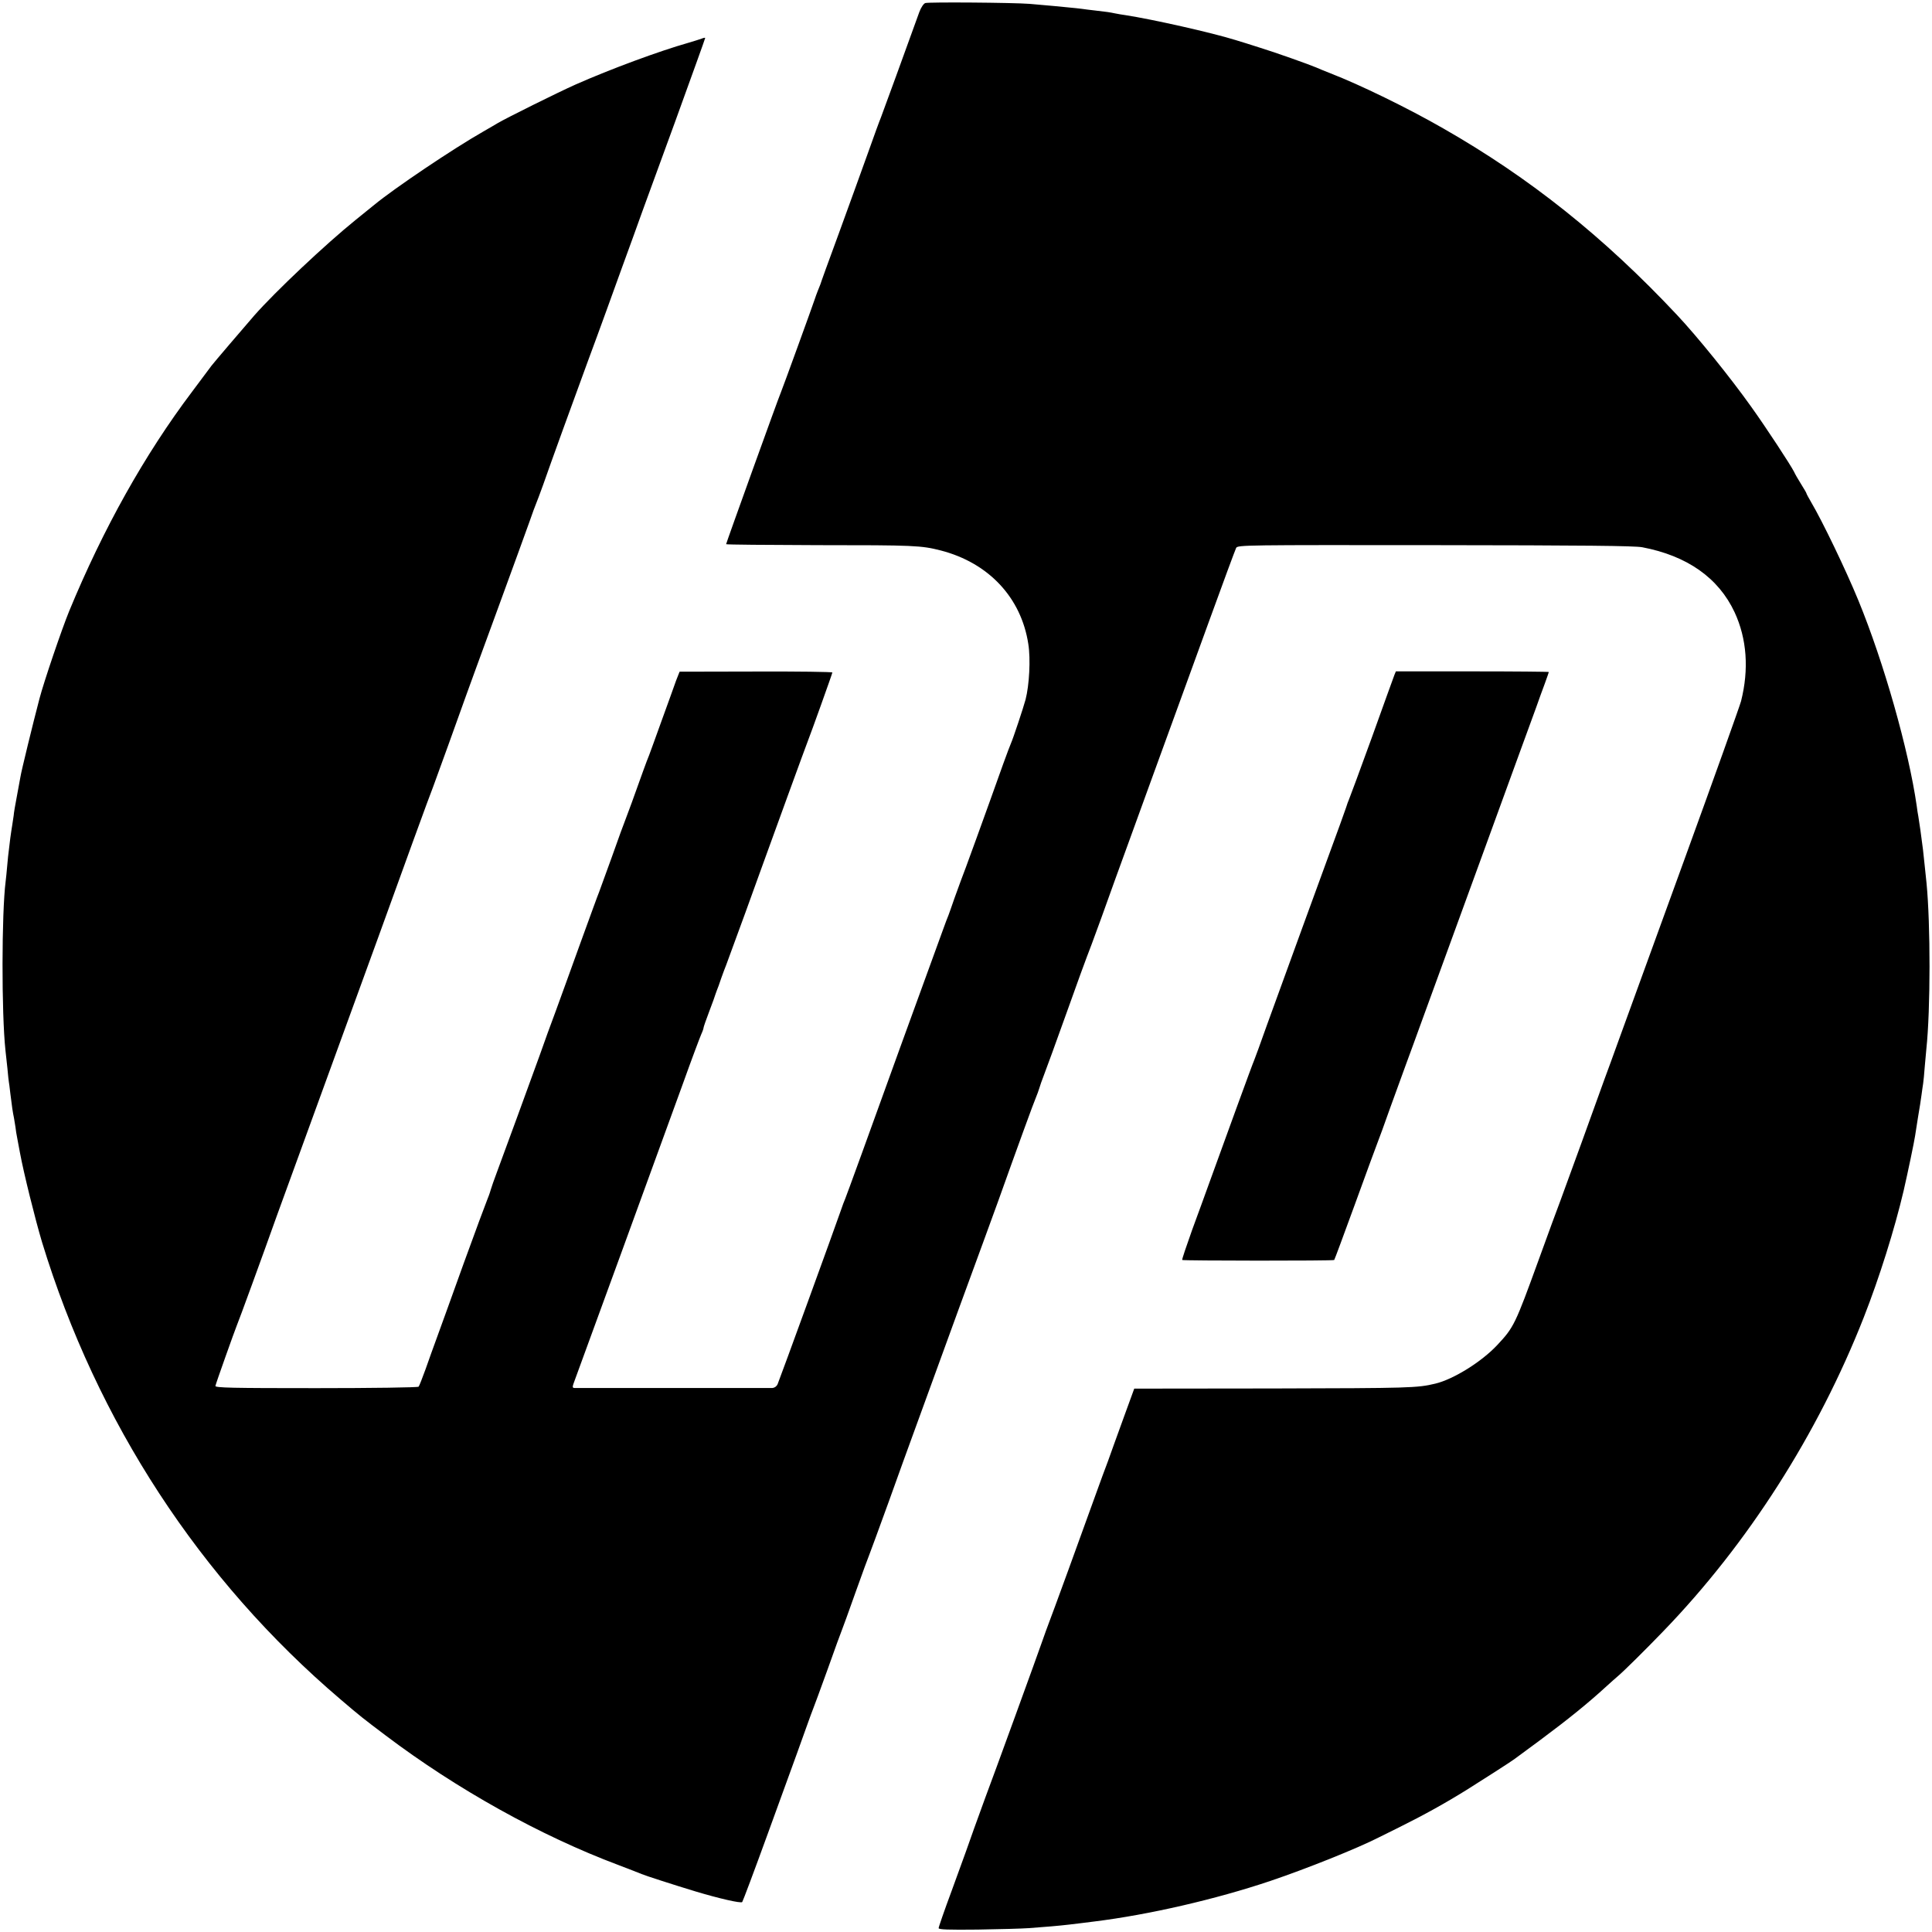
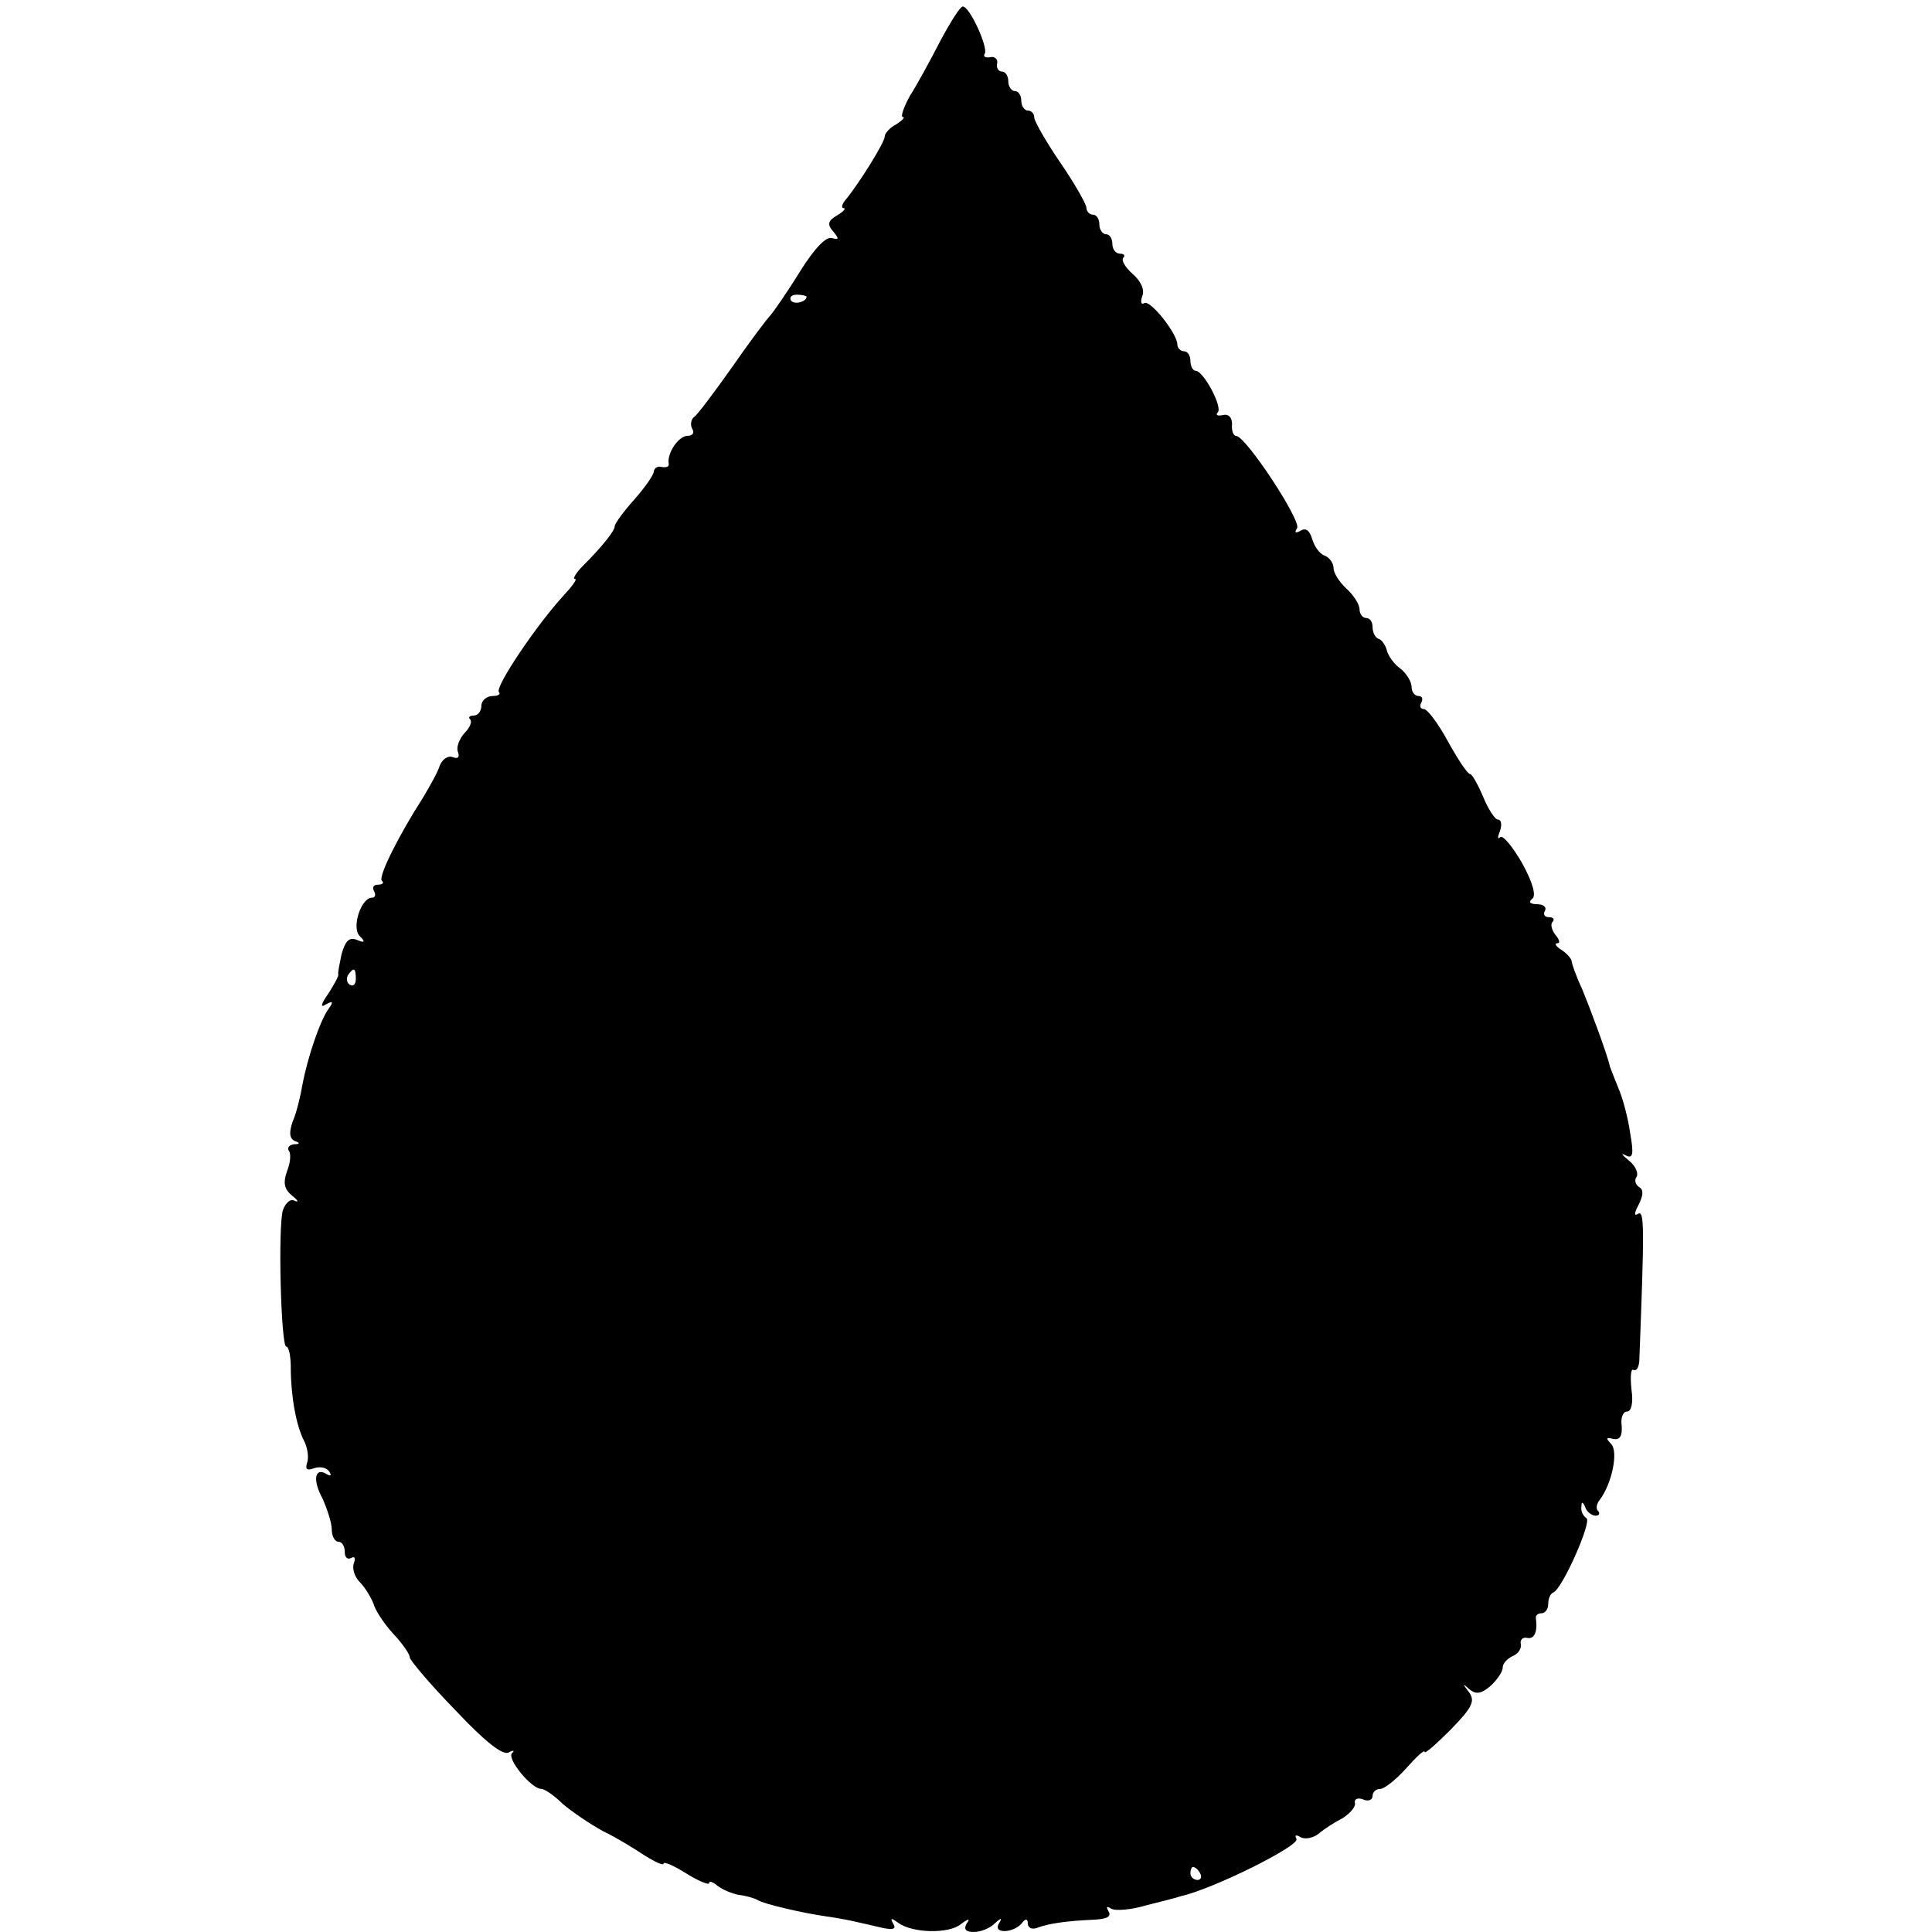
- <svg xmlns="http://www.w3.org/2000/svg" version="1" width="1600" height="1600" viewBox="0 0 1200 1200">
-   <path d="M574.7 1.9c-1.1.4-2.7 2.9-3.7 5.6-7.5 20.8-23.1 63.7-23.9 65.6-.6 1.3-4.2 11.2-8 21.9s-12 33.2-18.1 50c-6.2 16.8-11.3 30.9-11.4 31.5-.2.5-.9 2.3-1.6 4-.6 1.6-1.6 4.1-2 5.5-1.2 3.7-19.9 55.2-20.9 57.5-1.3 2.8-34.1 93.9-34.1 94.5 0 .3 25.5.5 56.8.6 60.3 0 64.3.2 76.5 3.3 29.8 7.7 50 29.3 54.4 58.1 1.5 9.4.6 25.6-1.7 34.5-1.4 5.2-7.8 24.4-9 27-.5 1.1-2.7 6.9-4.9 13-10.1 28.4-25.3 70.3-26.3 72.5-.5 1.4-2.3 6.3-4 11-1.6 4.7-3.3 9.4-3.7 10.5-.5 1.1-2 5.1-3.4 9-5.7 15.7-23.1 63.6-26.2 72-18.7 51.9-33.8 93.4-34.5 95-.5 1.1-1.8 4.5-2.8 7.5-3.5 10.2-37.6 103.9-39.2 107.7-.6 1.4-1.9 2.3-3.2 2.4h-123c-1.5-.1-1.4-.6.4-5.4 2.3-6.1 52.6-144 67-183.7 5.4-15.1 10.6-28.9 11.4-30.7.8-1.7 1.4-3.5 1.4-4 0-.4 1.6-5.1 3.6-10.3 2-5.2 3.7-10 3.8-10.5.2-.6.6-1.7.9-2.5.4-.8 1.6-4.2 2.7-7.5 1.2-3.3 2.5-6.9 3-8 .4-1.1 1.9-5.2 3.3-9 1.4-3.9 5.4-14.7 8.8-24 3.4-9.4 7.6-21.1 9.4-26 6.1-16.9 28.4-78.2 29.4-80.6 1.7-4.2 15.1-41.6 15.1-42.2 0-.4-21.4-.7-47.5-.6l-47.4.1-2.2 5.6c-1.1 3.2-5.1 14.2-8.9 24.7-3.7 10.4-7.3 20.1-7.8 21.5-.6 1.4-2.2 5.6-3.6 9.5-5.8 16.3-9.8 27.2-11.1 30.5-.8 1.9-4.6 12.3-8.4 23.1-3.9 10.8-7.5 20.7-8 22-.6 1.3-5.8 15.7-11.7 31.9-5.8 16.2-12.8 35.3-15.4 42.5-2.7 7.1-7.1 19.3-9.8 27-5.7 15.8-23.2 63.6-26.9 73.5-1.4 3.6-2.9 8.1-3.5 10-.5 1.9-1.6 4.8-2.3 6.5-.7 1.6-7.3 19.4-14.6 39.5-7.2 20.1-14.7 40.8-16.6 46-1.9 5.2-5.1 14-7 19.5-2 5.5-3.9 10.4-4.3 10.8-.5.5-29.1.9-63.6.9-52.2 0-62.9-.2-62.6-1.4.3-1.6 12-34.4 13.2-37.3.9-1.9 16.5-44.6 25-68.5 2.1-5.8 16.3-44.7 31.5-86.5s29.4-80.7 31.5-86.5c12.7-35.2 32.7-90.3 34.1-93.5 1-2.6 17.4-47.9 20.4-56.5 1.3-3.6 9.8-27 19-52s18.2-50 20.2-55.5c1.9-5.5 3.9-10.9 4.4-12 .5-1.1 2.4-6.3 4.3-11.5 4.3-12.4 18.9-52.6 27.5-76 3.8-10.2 9.2-25 12.1-33 6.6-18.4 11.9-32.8 16.5-45.5 2-5.5 4.4-12.3 5.4-15 1-2.8 10.2-28 20.5-56.1C429.6 47.2 438 24 438 23.6c0-.3-1-.1-2.2.4-1.3.5-5 1.6-8.3 2.6-18 5.1-48.3 16.3-70 25.9-11 4.9-43 20.8-48.4 24-.9.6-5 2.9-9.1 5.3-18.6 10.6-55 35.1-67.5 45.4-1.1.9-6.3 5.1-11.5 9.3-18.7 15.1-50 44.6-63.1 59.5-7.3 8.4-24.8 28.9-26.5 31.1-1 1.4-6.5 8.7-12.1 16.2-29.5 39.1-55.2 85.1-76.3 136.2-4.6 11.2-15.8 44.1-18.5 54.5-3.9 14.8-11.4 45.5-11.8 48.5-.4 2.2-1.4 7.8-2.3 12.5-.9 4.7-1.8 9.8-1.9 11.5-.2 1.6-.6 4.3-.9 6-.3 1.6-.8 5.2-1.2 8-.3 2.7-.7 6.1-.9 7.5-.2 1.4-.7 5.6-1 9.5-.3 3.8-.8 8.3-1 10-2.5 19.6-2.6 81.8-.1 105 .2 1.6.7 6.6 1.2 11 .4 4.4.8 8.2.9 8.5.1.3.5 3.4.9 7 1 8.2 1.5 11.7 2.3 15.5.3 1.6.7 4.1.9 5.5.1 1.4.7 5 1.3 8 .6 3 1.2 6.6 1.5 8 2.3 12.5 9.4 41.1 13.7 55.5 34.1 111.7 98.1 209.7 185.5 284.1 12.4 10.6 14 11.8 27.9 22.3 44.2 33.4 96.3 62.4 144.6 80.5 6.8 2.6 13.3 5.1 14.4 5.6 2 .9 20.9 7 33.5 10.8 14.3 4.3 28.1 7.5 29 6.6.4-.5 7.4-19.1 15.5-41.4 19.2-52.7 21.8-60 25-69 1.5-4.1 3-8.4 3.5-9.5.5-1.1 4.5-12.1 9-24.5 4.4-12.4 8.4-23.4 8.9-24.5.5-1.1 4.3-11.7 8.5-23.5s8.1-22.4 8.6-23.5c.5-1.1 5.9-16 12.1-33 6.1-17.1 12.4-34.4 13.9-38.5a41924.583 41924.583 0 0 0 29.5-81c11.4-31.1 20.9-57 24.5-67 11.6-32.5 22.3-61.9 23.5-64.5.7-1.7 1.6-4.1 2-5.5.4-1.4 1.7-5.2 3-8.5s7.6-20.6 14-38.5 12-33.4 12.5-34.5c.5-1.1 4.6-12.1 9.1-24.5 4.4-12.4 12.5-34.7 17.9-49.5 5.4-14.9 10.7-29.5 11.8-32.5 1.7-4.7 7-19.2 18.2-50 1.5-4.1 10-27.4 18.8-51.7 8.8-24.3 16.5-45 17-46 1-1.8 5.7-1.8 123.4-1.7 92.2.1 123.9.4 128.8 1.3 27.9 5.3 47.4 19 57.4 40.4 7.6 16.4 9 35.4 4 55.2-.9 3.3-16.9 48.1-35.6 99.5-18.7 51.4-36.7 100.9-40 110-3.3 9.1-7.4 20.5-9.3 25.5-1.8 4.9-8.1 22.3-13.9 38.5-5.9 16.2-12 32.9-13.5 37-1.6 4.1-7.6 20.5-13.4 36.5-14.6 40.2-15.4 41.9-25.7 52.9-9.7 10.4-27.2 21.3-38.5 24-11.3 2.7-15.7 2.8-99.9 3l-87.1.1-6.2 17c-3.4 9.3-6.4 17.7-6.7 18.5-.3.8-1.8 5.1-3.4 9.5-1.7 4.4-4.8 12.9-7 19-9.1 25.4-28.4 78.3-29.9 82-.8 2.2-2.6 6.9-3.8 10.5-2.5 7.3-30.6 84.6-35.5 97.5-3.5 9.5-11.2 30.9-12 33.4-.5 1.4-4.5 12.5-8.9 24.5-4.5 12.1-8.1 22.5-8.1 23.2 0 .9 5.9 1.1 24.3.9 13.3-.2 27.6-.6 31.7-.9 4.1-.3 10.4-.8 14-1.1 3.6-.3 8.5-.8 11-1.1 2.5-.3 5.9-.7 7.5-.9 1.7-.2 5.3-.7 8-1 34-4.2 75.6-13.8 109.5-25.2 22.5-7.6 54-20.2 67.5-27.1 2.2-1.1 7.8-3.9 12.5-6.2 15.3-7.6 28.5-14.9 42-23.3 7.4-4.6 28-17.8 29.5-19 .6-.4 7.8-5.7 16-11.8 17.5-13 30.1-23.2 41.4-33.6 2.5-2.3 5.7-5.1 7.1-6.3 3.9-3.3 17.5-16.8 28-27.7 52.5-54.3 96.1-122.5 124.6-195 9.7-24.7 19.1-54.6 24.8-78.8 2.6-11.3 6.6-30.5 7.1-34 .2-1.1 1-6.3 1.8-11.5.9-5.2 1.9-11.5 2.2-14 .3-2.5.8-5.6 1-7 .2-1.4.7-6.1 1-10.5.4-4.4.9-9.4 1-11 2.6-24.4 2.6-77.5.1-103-.2-1.7-.7-6.4-1.1-10.5-.4-4.1-.9-8.7-1.1-10.3-.8-6.7-2.5-18.6-2.9-20.7-.3-1.3-.7-4.2-1-6.5-5-34.7-20.4-89-36.2-127.5-7.8-19-22.4-49.3-29.2-60.8-1.7-2.9-3.1-5.5-3.1-5.8 0-.3-1.5-2.8-3.3-5.7-1.8-2.9-3.8-6.3-4.4-7.7-2-4-17.3-27.4-26.7-40.5-12.8-18-33.4-43.5-46-56.9-45.5-48.5-91.4-85.1-145.1-115.8-22.1-12.7-52.1-27.3-70-34.2-3.8-1.5-7.9-3.2-9-3.7-3.9-1.7-26.1-9.6-35-12.3-4.9-1.6-11.7-3.7-15-4.7C752.4 20.2 715.8 12 699 9.4c-1.9-.2-4.8-.8-6.5-1.1-3.4-.7-4.6-.9-12.5-1.8-3-.3-6.6-.8-8-1-1.4-.2-5.2-.6-8.5-.9-5.8-.6-9.1-.9-24-2.2-10.1-.8-62.7-1.2-64.8-.5z" />
-   <path d="M866.1 419.2c-.5 1.3-6.8 18.7-14 38.8-7.3 20.1-13.7 37.4-14.2 38.5-.5 1.1-1.3 3.3-1.8 5-.5 1.6-5.7 16-11.6 32-5.8 15.9-12.9 35.3-15.7 43-2.8 7.7-7.3 20.1-10 27.5-2.7 7.4-8.1 22.3-12 33-3.8 10.7-7.3 20.4-7.8 21.5-.9 1.8-18.3 49.7-28 76.5-2.1 5.8-6.8 18.8-10.5 28.8-3.6 10.1-6.5 18.6-6.2 18.8.5.5 93.9.6 94.4 0 .2-.1 6-15.8 12.9-34.7 6.9-18.9 13.1-36 13.9-37.9.8-1.9 4.4-11.8 8-22 3.7-10.2 8.2-22.6 10-27.5 1.9-5 6.1-16.7 9.5-26 3.4-9.4 20.2-55.3 37.2-102 17-46.8 32.3-88.6 33.9-93 1.5-4.4 4-11.1 5.4-14.9 1.4-3.8 2.5-7.1 2.5-7.2 0-.2-21.4-.4-47.5-.4H867l-.9 2.2z" />
+ <svg xmlns="http://www.w3.org/2000/svg" version="1" width="396" height="396" viewBox="0 0 297 297">
+   <path d="M144.6 6.2c-1.5 2.9-3.6 6.8-4.7 8.5-1 1.8-1.5 3.3-1.1 3.3.4 0-.1.5-1 1.1-1 .5-1.8 1.4-1.8 1.9 0 .9-4 7.3-6 9.7-.6.7-.7 1.3-.3 1.3.4 0 0 .5-1 1.1-1.4.8-1.6 1.4-.6 2.5.9 1.1.9 1.3-.2 1-.9-.3-2.7 1.6-4.9 5.1-1.9 3.1-4 6.1-4.5 6.7-.6.6-3.3 4.2-6 8.1-2.7 3.8-5.3 7.3-5.8 7.6-.5.4-.6 1.2-.3 1.8.4.6.1 1.1-.7 1.1-1.4 0-3.2 2.7-2.9 4.3.1.4-.3.6-1 .5-.7-.2-1.2.1-1.3.7 0 .5-1.4 2.5-3 4.3-1.7 1.9-3 3.7-3 4.1 0 .7-1.9 3.1-4.9 6.1-1.1 1.1-1.6 2-1.2 2 .4 0-.5 1.2-1.9 2.7-4.1 4.5-10.5 14-9.8 14.7.3.3-.1.6-1 .6s-1.7.7-1.7 1.5-.5 1.5-1.2 1.5c-.6 0-.9.3-.5.6.3.4-.1 1.3-.9 2.1-.8.9-1.3 2.2-1 2.9.3.8 0 1.1-.8.8-.7-.3-1.6.3-2 1.3-.3 1-1.5 3.1-2.5 4.8-3.8 5.9-7 12.3-6.4 12.9.4.3.1.6-.6.6s-.9.4-.6 1c.3.5.2 1-.3 1-1.7 0-3.2 4.6-1.9 5.9.9.9.8 1.1-.4.6-1.2-.5-1.8.1-2.4 2.2-.3 1.5-.6 2.9-.5 3.1.1.2-.6 1.5-1.5 2.9-1.2 1.7-1.3 2.3-.4 1.7 1.1-.6 1.2-.4.4.7-1.3 1.8-3.2 7.4-4 11.6-.3 1.8-.9 4.3-1.5 5.7-.6 1.7-.5 2.6.3 3 .9.3.8.5-.1.5-.7.1-1.1.5-.8 1 .4.5.2 2-.3 3.2-.6 1.8-.4 2.7.8 3.7.9.7 1.1 1.1.4.8-.6-.4-1.4.3-1.8 1.4-.8 2.5-.3 21 .5 21 .4 0 .7 1.5.7 3.2 0 4.3.8 9 2.1 11.4.5 1.1.7 2.5.4 3.3-.3 1 0 1.2 1.1.8.9-.3 1.9-.1 2.3.5.4.6.3.8-.4.4-1.8-1.1-2.2.9-.6 3.8.7 1.6 1.4 3.7 1.4 4.7 0 1.1.5 1.9 1 1.9.6 0 1 .7 1 1.6 0 .8.4 1.2 1 .9.5-.3.7 0 .4.8-.3.8.1 2.1.9 2.9.8.8 1.7 2.3 2.1 3.3.3 1.1 1.7 3.2 3.1 4.7 1.4 1.5 2.5 3.1 2.5 3.6 0 .4 3.1 4.1 7 8.1 4.5 4.8 7.3 7 8.2 6.5.7-.4 1-.3.5.1-.8.9 3 5.5 4.5 5.5.5 0 2 1 3.3 2.3 1.4 1.2 4.2 3.1 6.2 4.2 2.1 1 5 2.8 6.5 3.8 1.6 1 2.8 1.5 2.8 1.2 0-.4 1.6.3 3.5 1.5s3.5 1.8 3.5 1.5c0-.4.6-.2 1.3.4.8.6 2.2 1.2 3.3 1.4 1 .1 2.4.5 2.9.8.9.6 7 2 10.5 2.5.8.1 2.6.4 4 .7 1.4.3 3.5.8 4.8 1.1 1.6.3 2 .1 1.5-.7-.5-.9-.3-.9.8-.1 2.2 1.6 7.8 1.7 9.6.2 1.2-.9 1.5-.9.9-.1-.5.9-.1 1.3 1.1 1.3 1.1 0 2.5-.6 3.2-1.3 1.1-1 1.2-.9.6.1-.8 1.6 2.6 1.3 3.7-.3.5-.6.8-.5.8.2s.7 1 1.6.6c1.7-.6 4.2-1 8.7-1.2 1.9-.1 2.6-.5 2.1-1.3-.4-.7-.3-.8.4-.4.6.4 3.1.2 5.4-.5 2.4-.6 4.8-1.2 5.3-1.4 5-1.1 18.4-7.8 17.8-8.8-.3-.6-.1-.7.6-.3.6.4 1.9.2 2.8-.5.8-.7 2.5-1.8 3.7-2.4 1.1-.7 2-1.7 1.9-2.3-.2-.6.4-.9 1.2-.6.8.4 1.5.1 1.5-.5s.5-1.1 1.2-1.1c.6 0 2.4-1.4 4-3.2 1.5-1.7 2.8-2.9 2.8-2.5 0 .4 1.8-1.2 4-3.4 3.4-3.5 3.8-4.4 2.8-5.8-1-1.3-1-1.4.1-.4 1 .8 1.8.7 3.2-.5 1-.9 1.9-2.2 1.9-2.8 0-.7.7-1.4 1.5-1.8.8-.3 1.4-1.1 1.3-1.8-.2-.7.3-1.2 1-1 1.1.2 1.6-1 1.3-3.1 0-.4.3-.7.9-.7.5 0 1-.6 1-1.4 0-.8.3-1.6.8-1.8 1.4-.6 5.9-10.8 5.1-11.4-.5-.3-.9-1.1-.8-1.7 0-.9.2-.9.6 0 .2.7 1 1.3 1.6 1.3.5 0 .7-.3.4-.7-.4-.3-.3-1.1.2-1.7 1.9-2.5 2.9-7.4 1.8-8.6-.9-.9-.8-1.1.3-.8 1 .2 1.4-.4 1.3-2-.2-1.2.2-2.2.8-2.2.7 0 1-1.4.7-3.4-.2-1.9-.1-3.3.3-3 .5.2.8-.4.9-1.3.8-20.8.8-23.3-.2-22.7-.6.4-.6-.1.1-1.4.7-1.4.8-2.3.1-2.7-.6-.4-.8-1.1-.4-1.6.3-.6-.2-1.7-1.2-2.5-1.1-.9-1.3-1.2-.5-.8 1.1.6 1.3-.1.7-3.4-.3-2.2-1.1-5.3-1.8-6.9-.6-1.5-1.2-3-1.3-3.3-.4-1.9-3.1-9.1-4.3-12-.9-1.9-1.6-3.9-1.6-4.3-.1-.4-.8-1.2-1.6-1.7s-1.1-1-.6-1c.5 0 .3-.6-.3-1.3-.6-.8-.8-1.7-.4-2 .3-.4.1-.7-.6-.7s-.9-.5-.6-1c.3-.5-.2-1-1.2-1s-1.4-.3-.8-.8c.7-.4.2-2.4-1.5-5.5-1.5-2.6-3-4.4-3.4-4-.4.4-.4 0 0-1 .3-.9.2-1.7-.3-1.7s-1.5-1.6-2.3-3.5c-.8-1.9-1.7-3.5-2-3.5-.4 0-1.9-2.3-3.4-5-1.5-2.8-3.2-5-3.7-5-.6 0-.7-.5-.4-1 .3-.6.1-1-.4-1-.6 0-1.1-.6-1.1-1.4 0-.8-.8-2.1-1.7-2.8-1-.7-1.9-2-2.1-2.8-.2-.8-.8-1.7-1.3-1.8-.5-.2-.9-1-.9-1.8s-.4-1.4-1-1.4c-.5 0-1-.6-1-1.3 0-.8-.9-2.2-2-3.2s-2-2.4-2-3.2c0-.7-.6-1.6-1.4-1.9-.8-.3-1.6-1.5-1.9-2.6-.4-1.3-1-1.7-1.8-1.2-.7.4-1 .3-.5-.4.7-1.1-7.9-14.2-9.4-14.2-.4 0-.7-.8-.6-1.8 0-1-.5-1.6-1.4-1.4-.8.2-1.2 0-.8-.4.8-.8-2.2-6.4-3.4-6.4-.4 0-.8-.7-.8-1.5s-.4-1.5-1-1.5c-.5 0-1-.5-1-1 0-1.7-4.2-7-5.1-6.4-.5.3-.6-.2-.3-1.1.4-.9-.2-2.3-1.5-3.4-1.1-1-1.8-2.1-1.4-2.5.3-.3.1-.6-.5-.6-.7 0-1.2-.7-1.2-1.5s-.4-1.5-1-1.5c-.5 0-1-.7-1-1.5s-.4-1.5-1-1.5c-.5 0-1-.5-1-1.1 0-.5-1.8-3.7-4-6.9s-4-6.4-4-6.9c0-.6-.4-1.1-1-1.1-.5 0-1-.7-1-1.5s-.4-1.5-1-1.5c-.5 0-1-.7-1-1.5s-.4-1.5-1-1.5c-.5 0-.9-.6-.7-1.3.1-.6-.4-1.1-1.1-.9-.8.1-1.1-.1-.8-.6.5-.9-2.3-7.2-3.4-7.2-.4 0-1.9 2.4-3.4 5.2zM124 45.6c0 .8-1.9 1.3-2.4.6-.3-.5.1-.9.9-.9s1.5.2 1.5.3zM54.7 150.5c0 .8-.4 1.2-.9.9-.5-.3-.6-1-.3-1.5.9-1.3 1.2-1.1 1.2.6zM184.5 288c.3.5.1 1-.4 1-.6 0-1.1-.5-1.1-1 0-.6.2-1 .4-1 .3 0 .8.4 1.1 1z" />
</svg>
